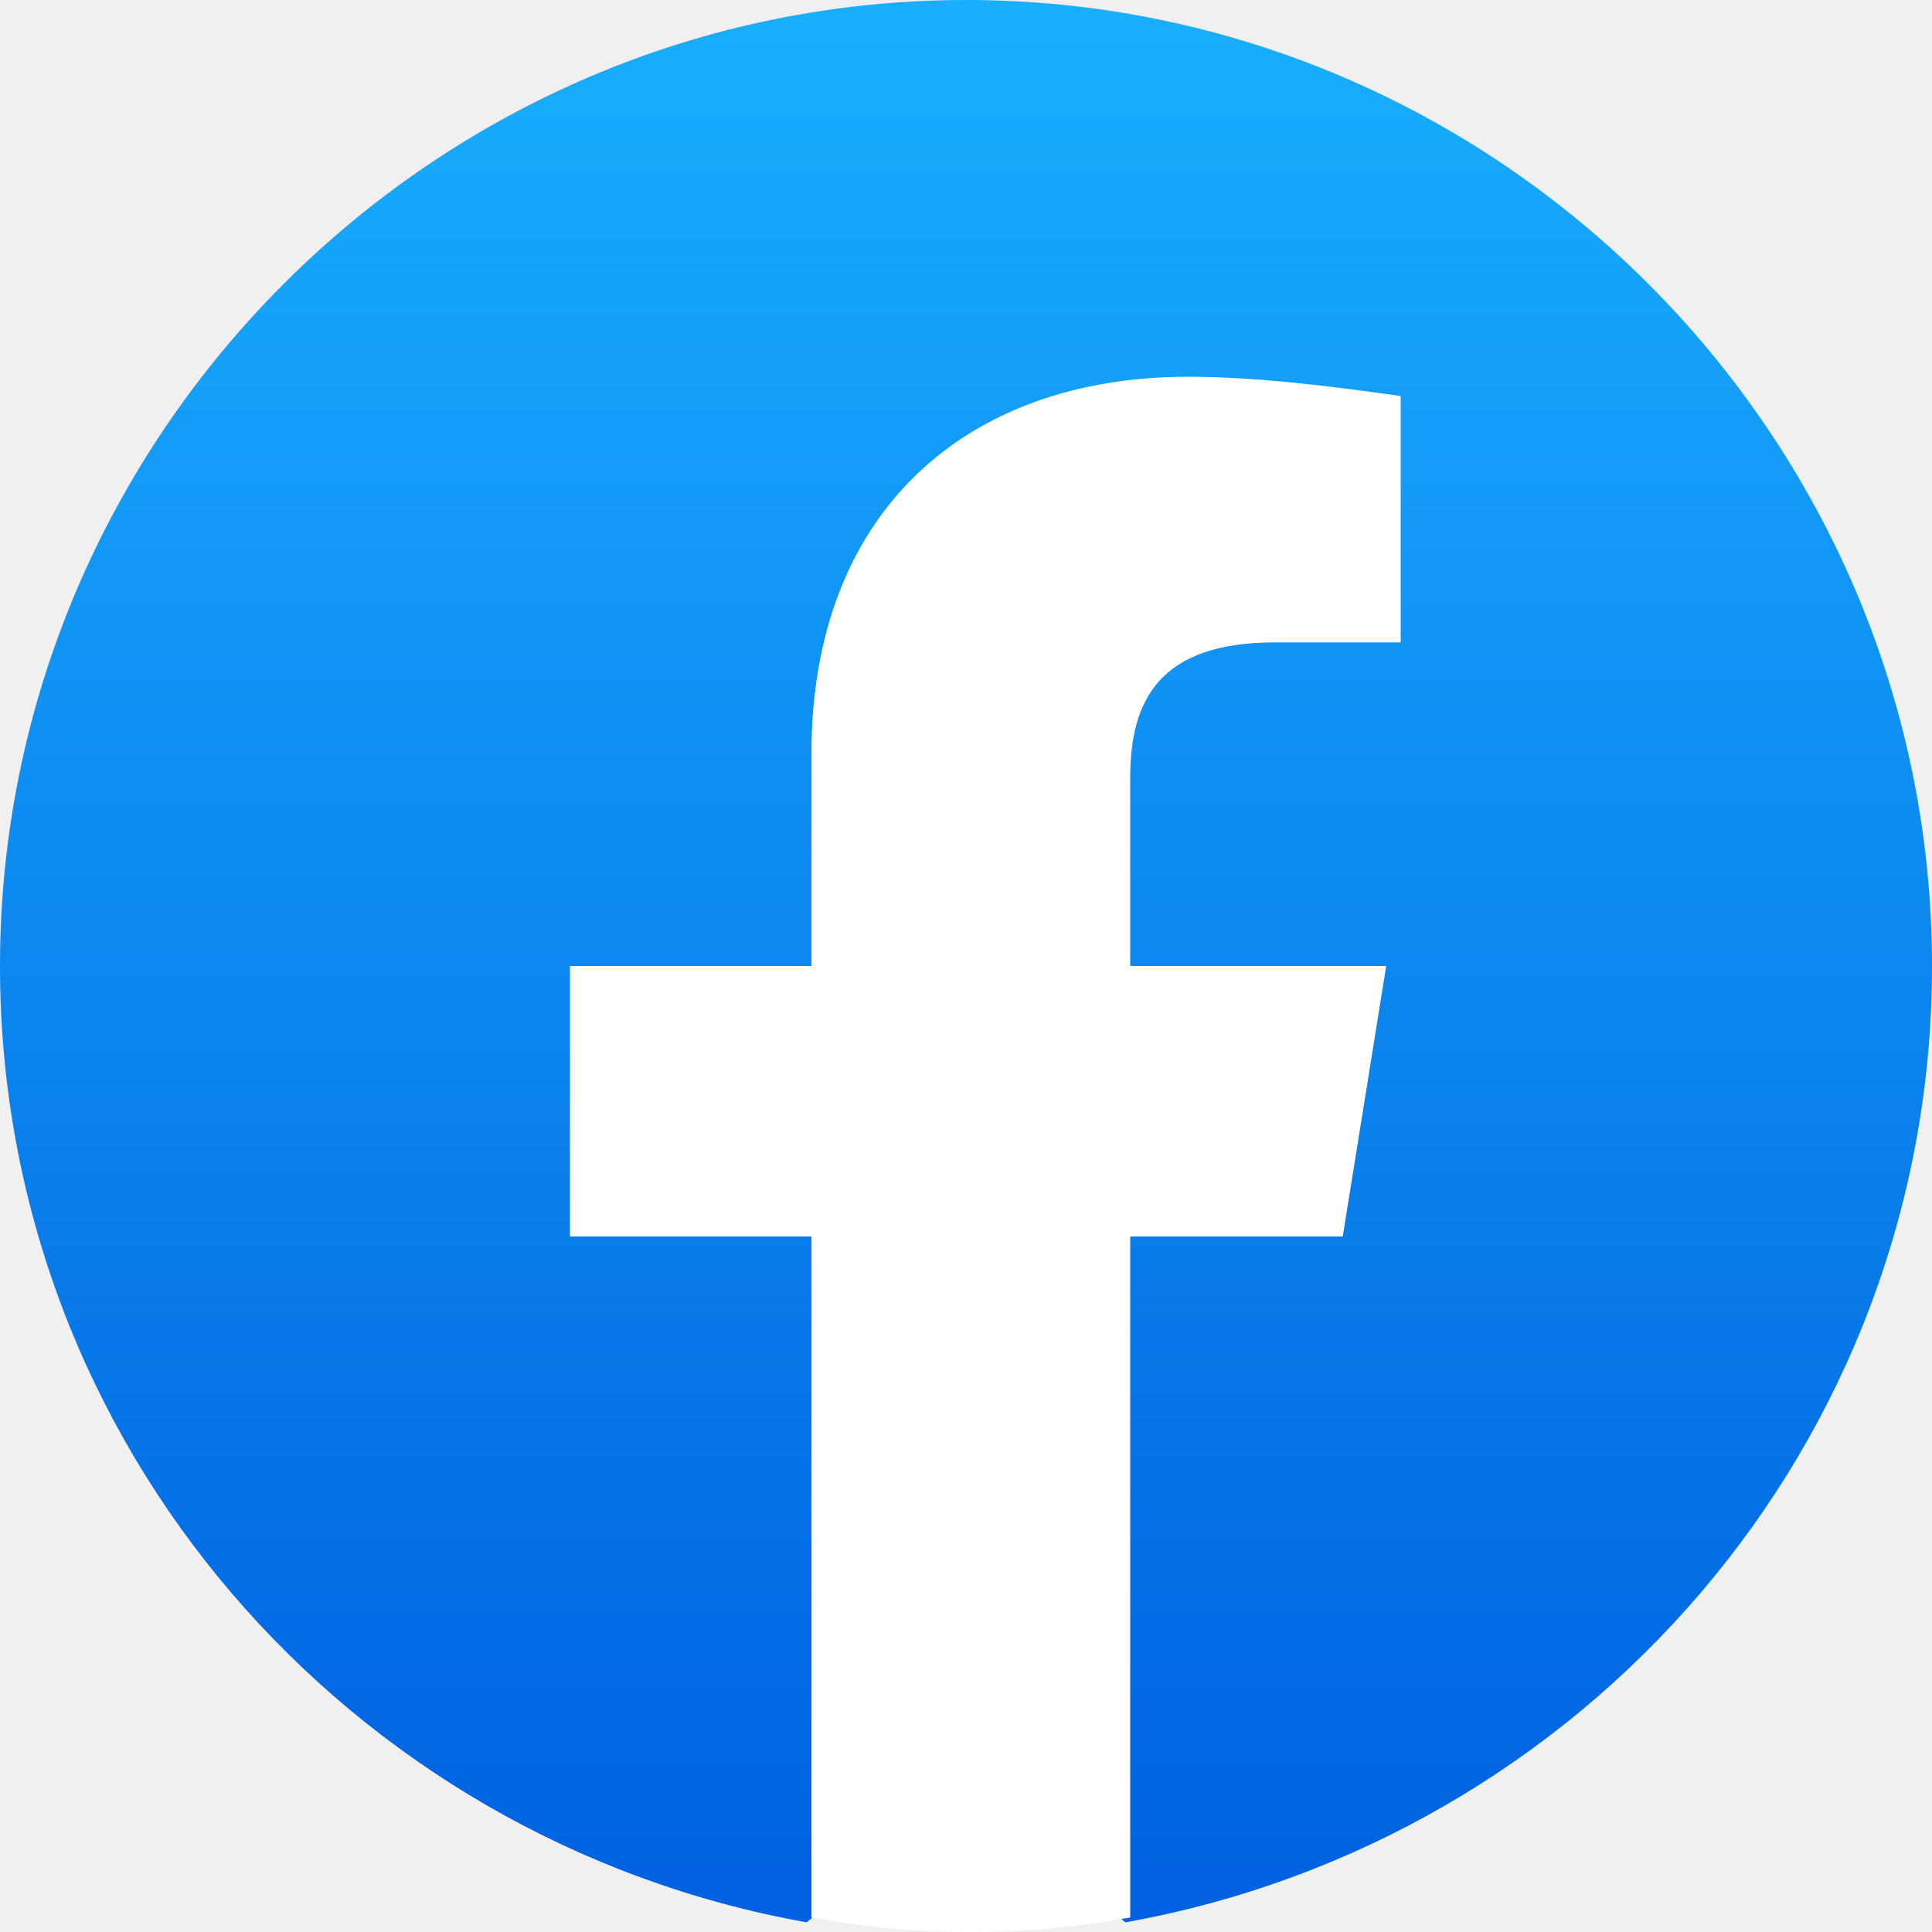
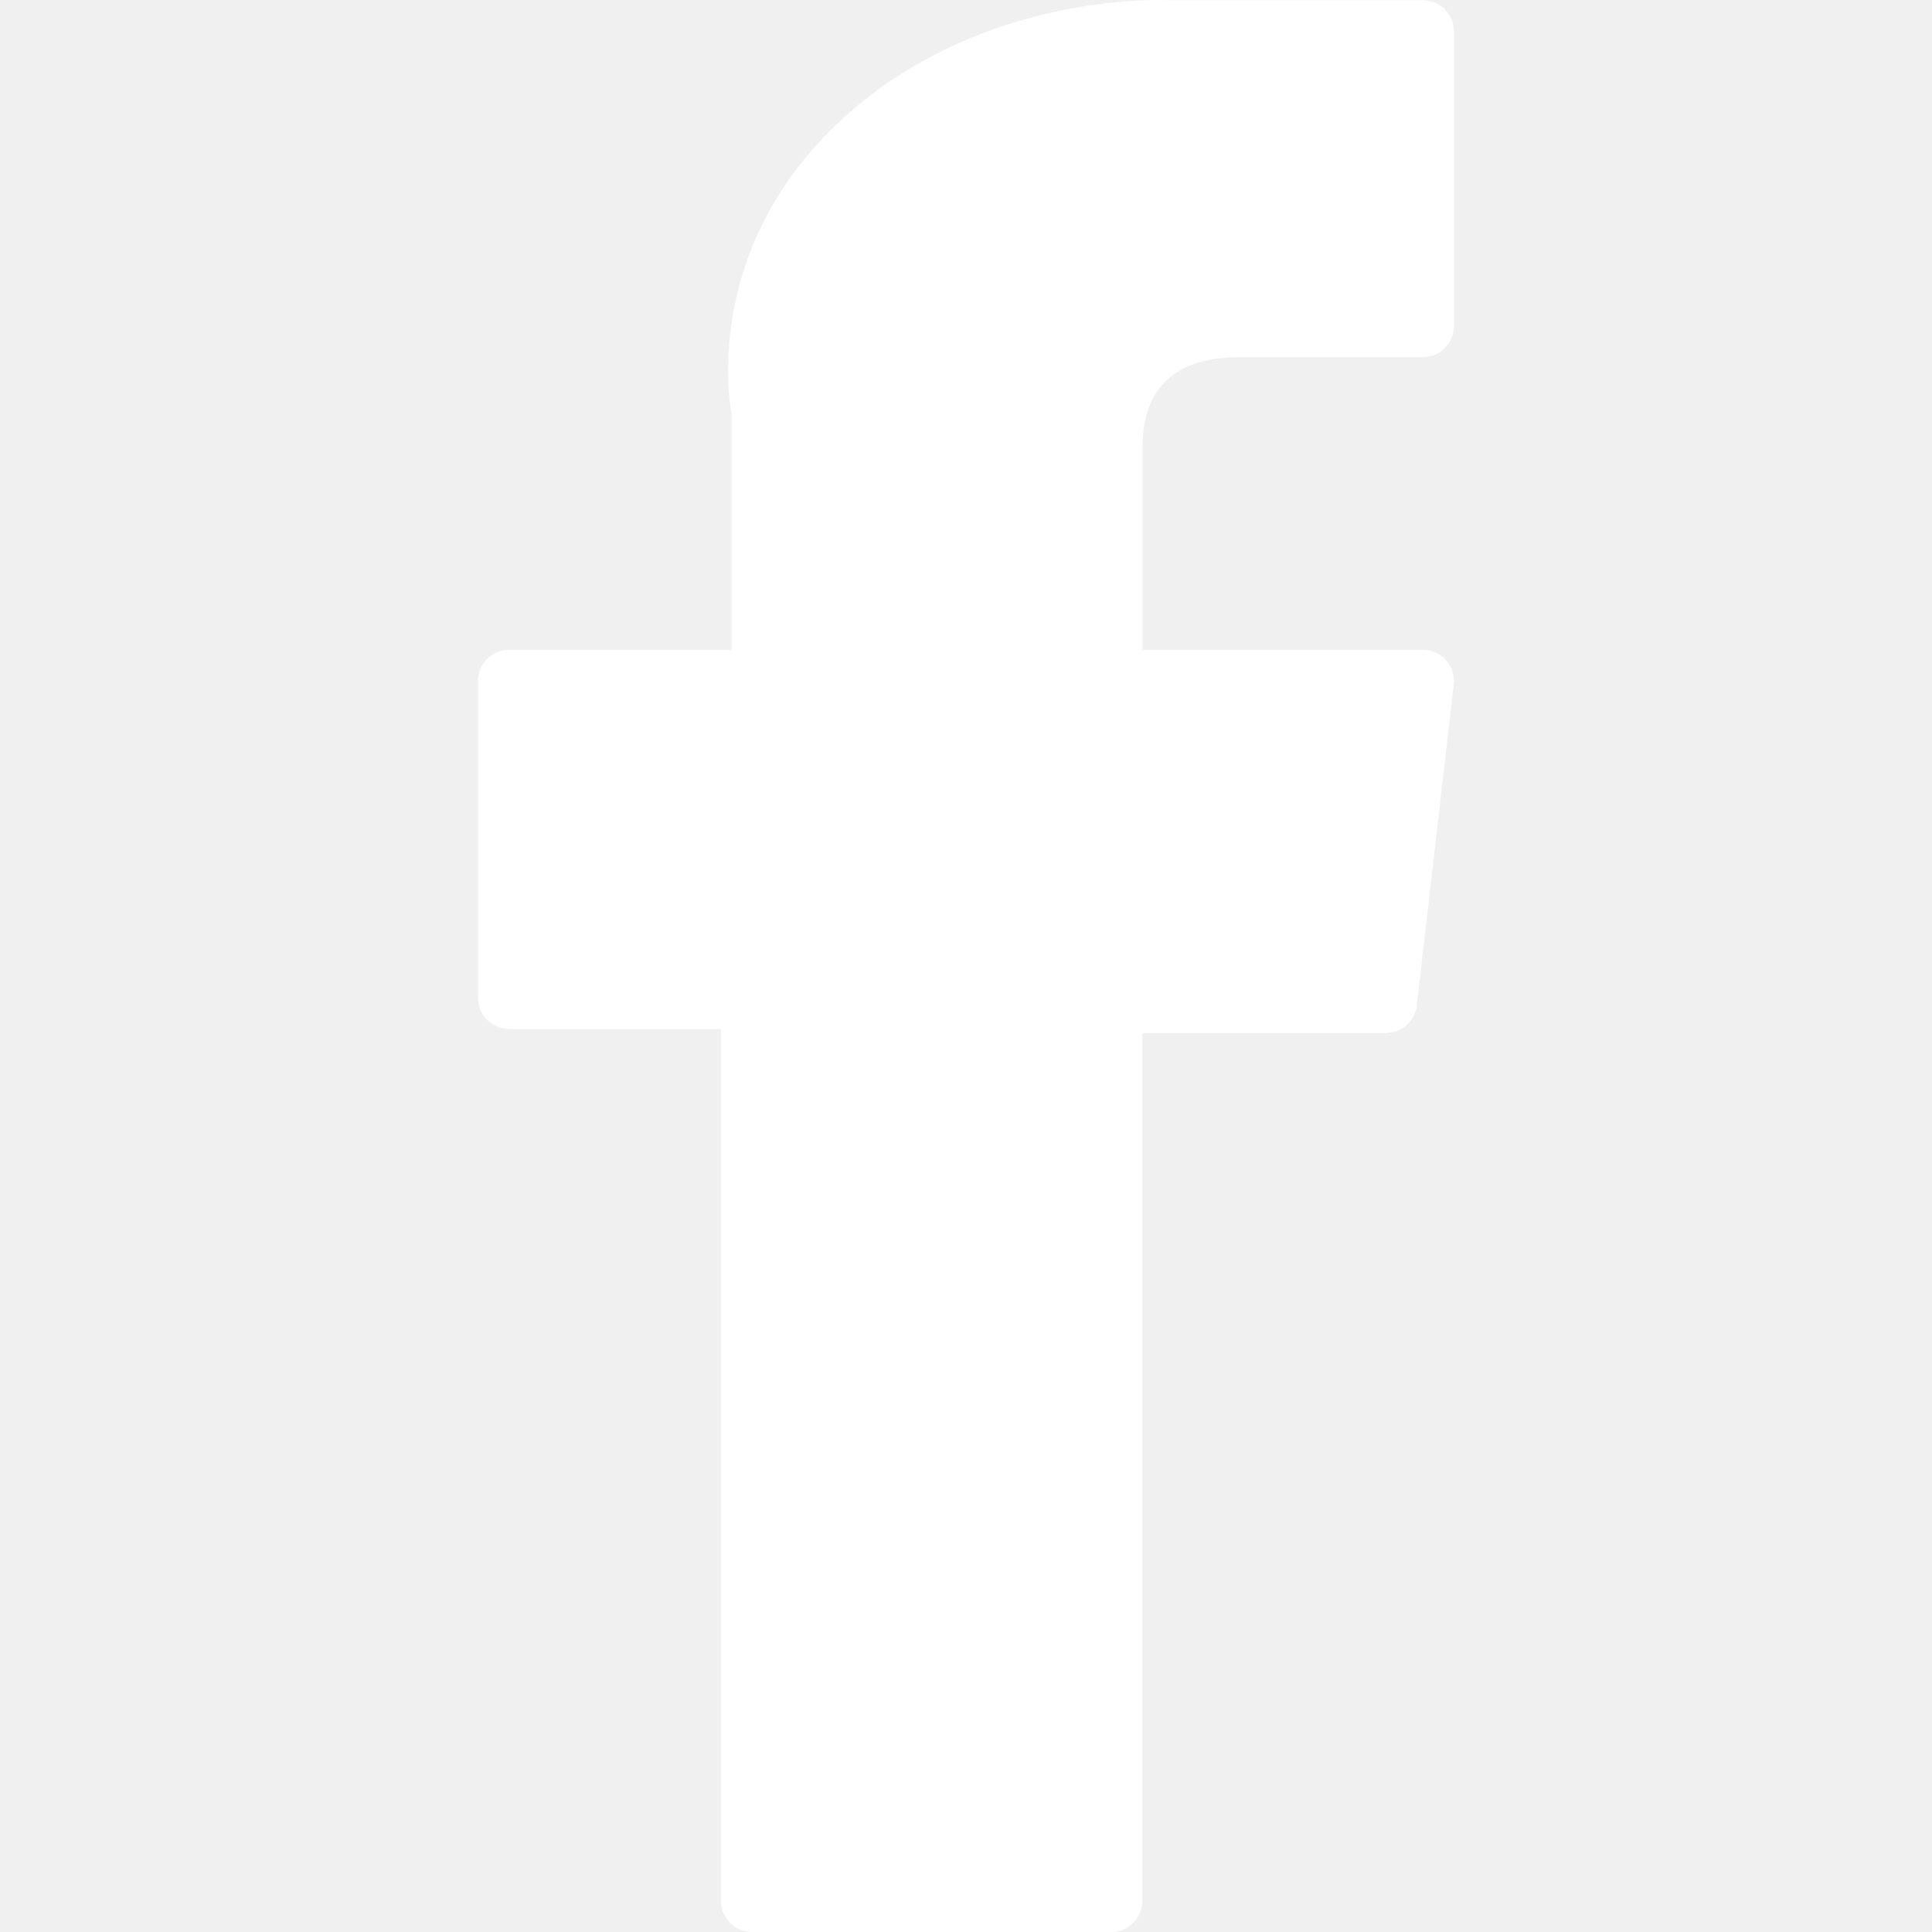
- <svg xmlns="http://www.w3.org/2000/svg" enable-background="new 0 0 40 40" viewBox="0 0 40 40">
-   <linearGradient id="a" gradientTransform="matrix(40 0 0 -39.7778 11115.001 16212.334)" gradientUnits="userSpaceOnUse" x1="-277.375" x2="-277.375" y1="406.602" y2="407.573">
-     <stop offset="0" stop-color="#0062e0" />
-     <stop offset="1" stop-color="#19afff" />
-   </linearGradient>
-   <path d="m16.7 39.8c-9.5-1.7-16.7-9.9-16.7-19.8 0-11 9-20 20-20s20 9 20 20c0 9.9-7.2 18.1-16.7 19.8l-1.1-.9h-4.4z" fill="url(#a)" />
-   <path d="m27.8 25.6.9-5.6h-5.3v-3.9c0-1.6.6-2.8 3-2.8h2.6v-5.1c-1.4-.2-3-.4-4.4-.4-4.6 0-7.8 2.8-7.8 7.8v4.4h-5v5.6h5v14.1c1.1.2 2.2.3 3.3.3s2.2-.1 3.3-.3v-14.1z" fill="#fff" />
+ <svg xmlns="http://www.w3.org/2000/svg" fill="#fff" height="200" viewBox="0 0 310 310" width="200">
+   <path d="m81.703 165.106h33.981v139.894c0 2.762 2.238 5 5 5h57.616c2.762 0 5-2.238 5-5v-139.235h39.064c2.54 0 4.677-1.906 4.967-4.429l5.933-51.502c.163-1.417-.286-2.836-1.234-3.899-.949-1.064-2.307-1.673-3.732-1.673h-44.996v-32.284c0-9.732 5.24-14.667 15.576-14.667h29.42c2.762 0 5-2.239 5-5v-47.274c0-2.762-2.238-5-5-5h-40.545c-.286-.014-.921-.037-1.857-.037-7.035 0-31.488 1.381-50.804 19.151-21.402 19.692-18.427 43.27-17.716 47.358v37.752h-35.673c-2.762 0-5 2.238-5 5v50.844c0 2.762 2.238 5.001 5 5.001z" />
</svg>
